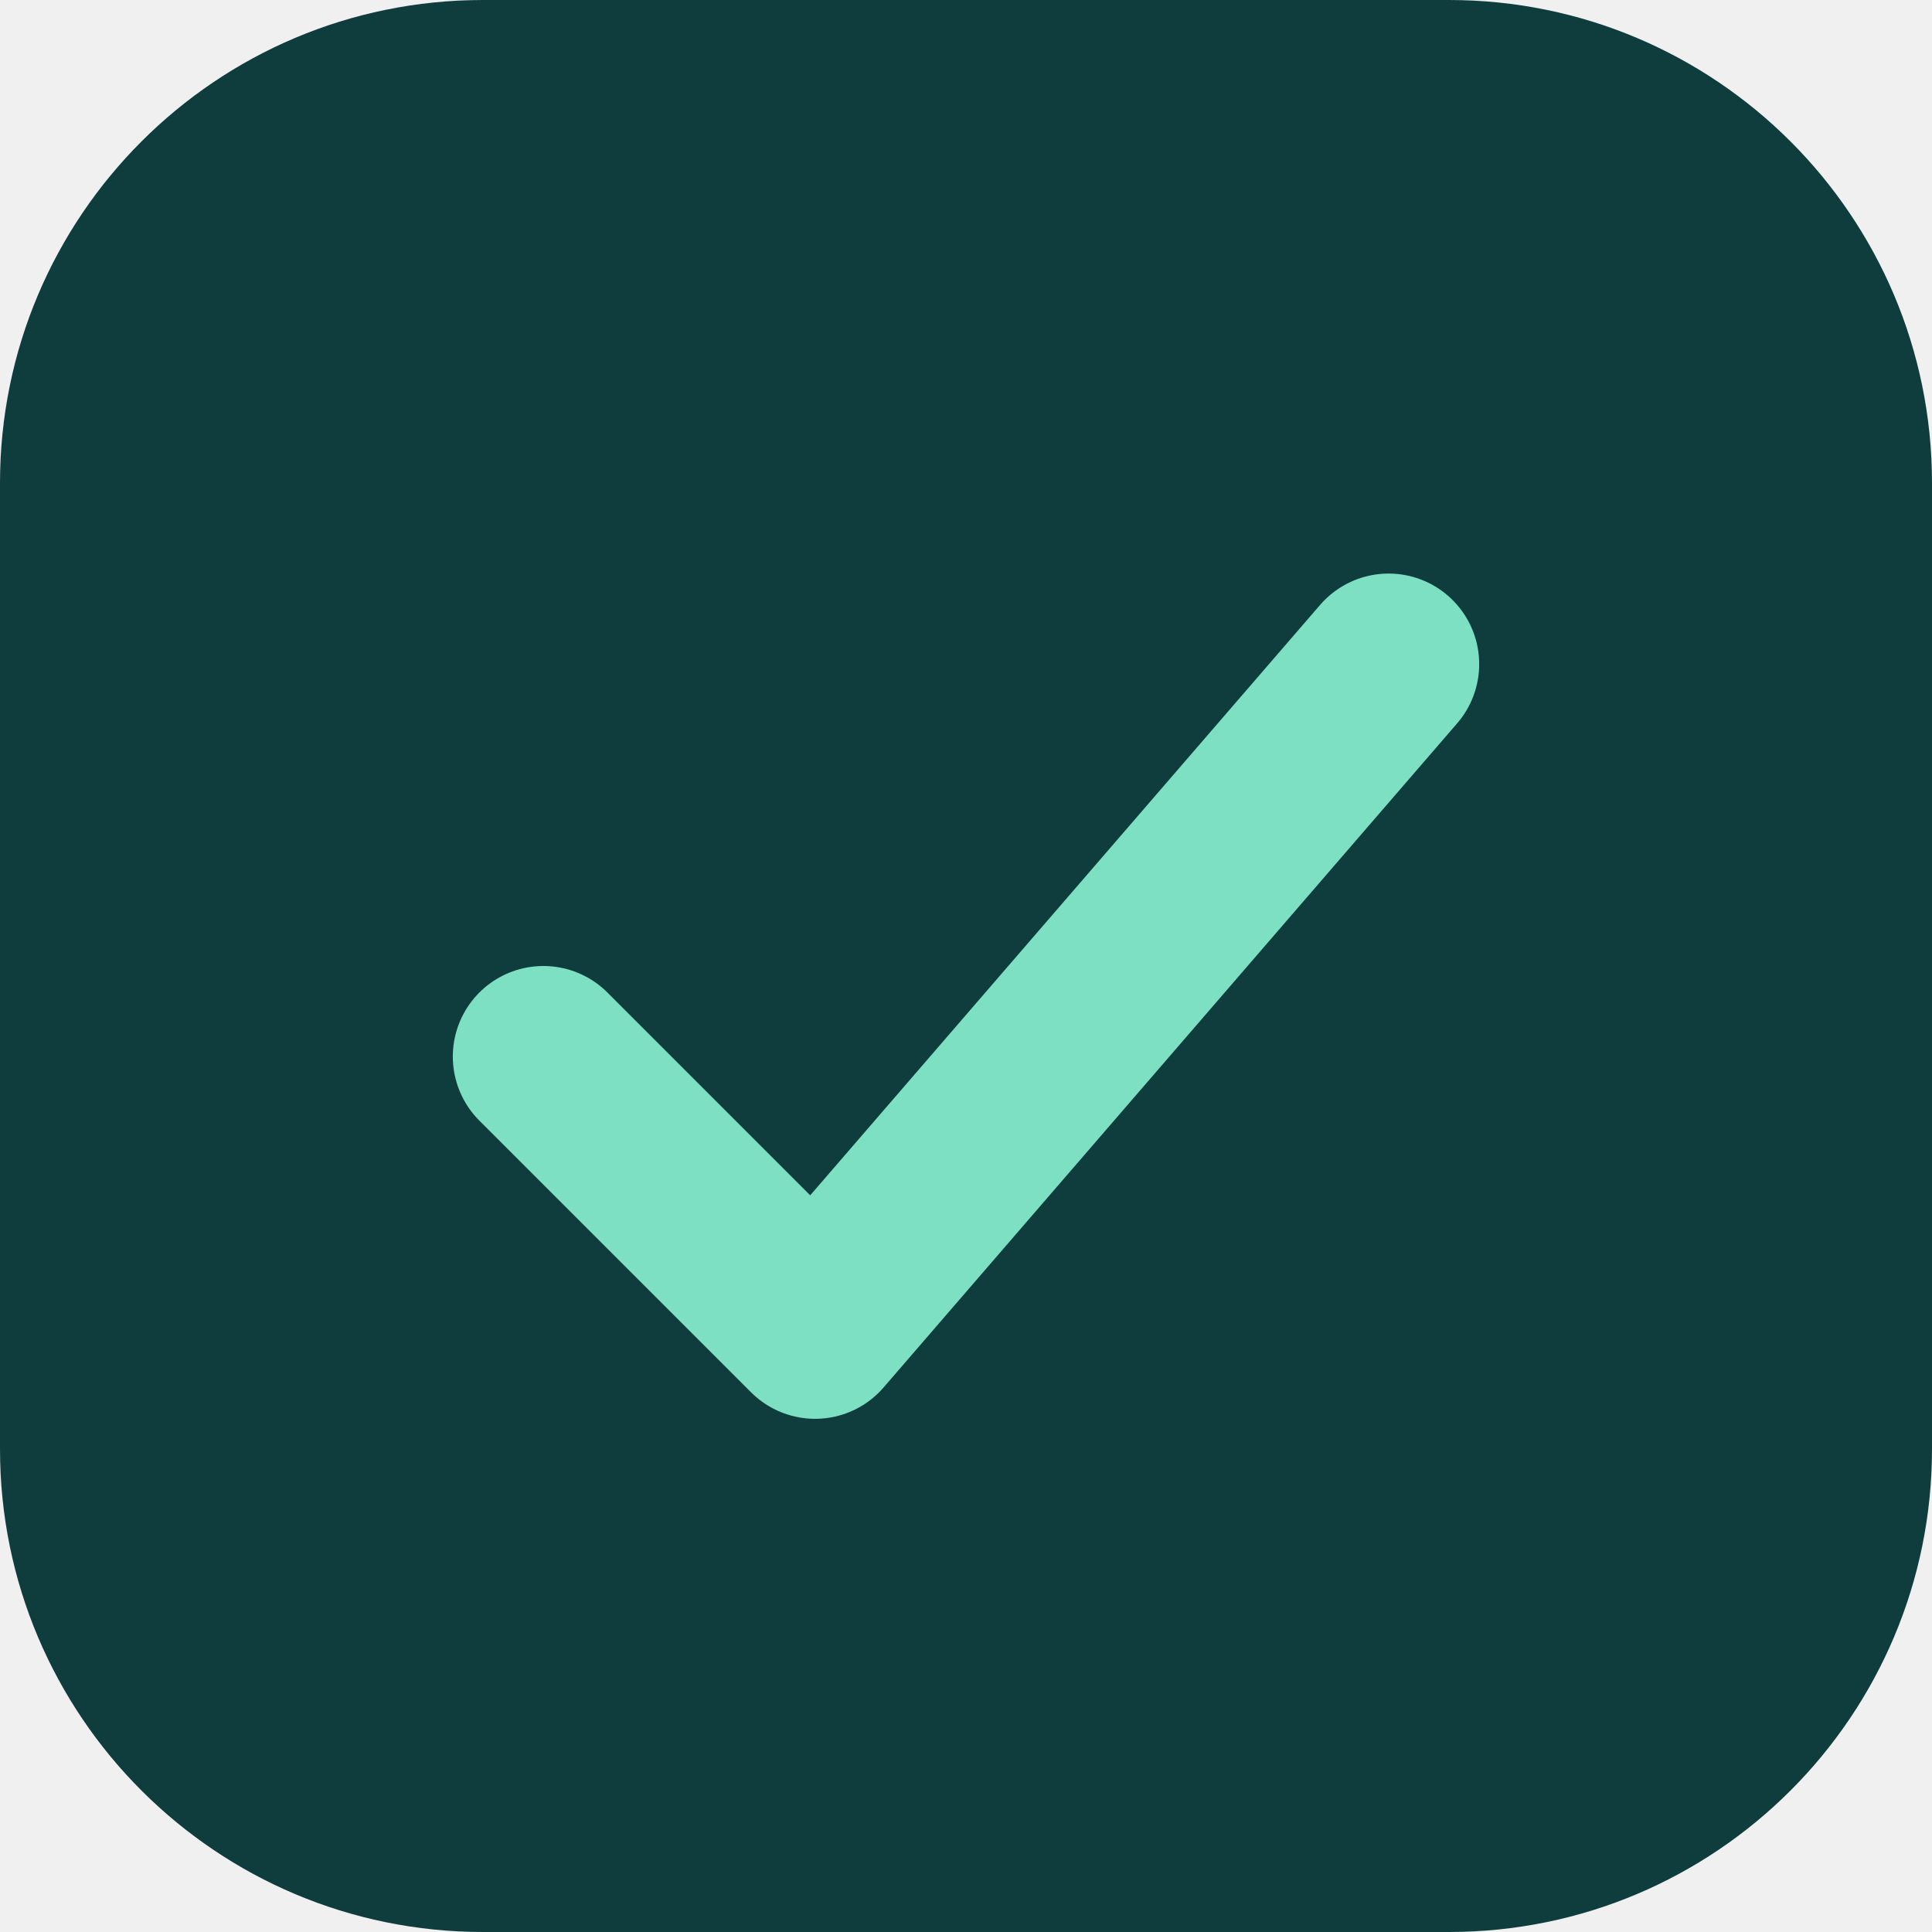
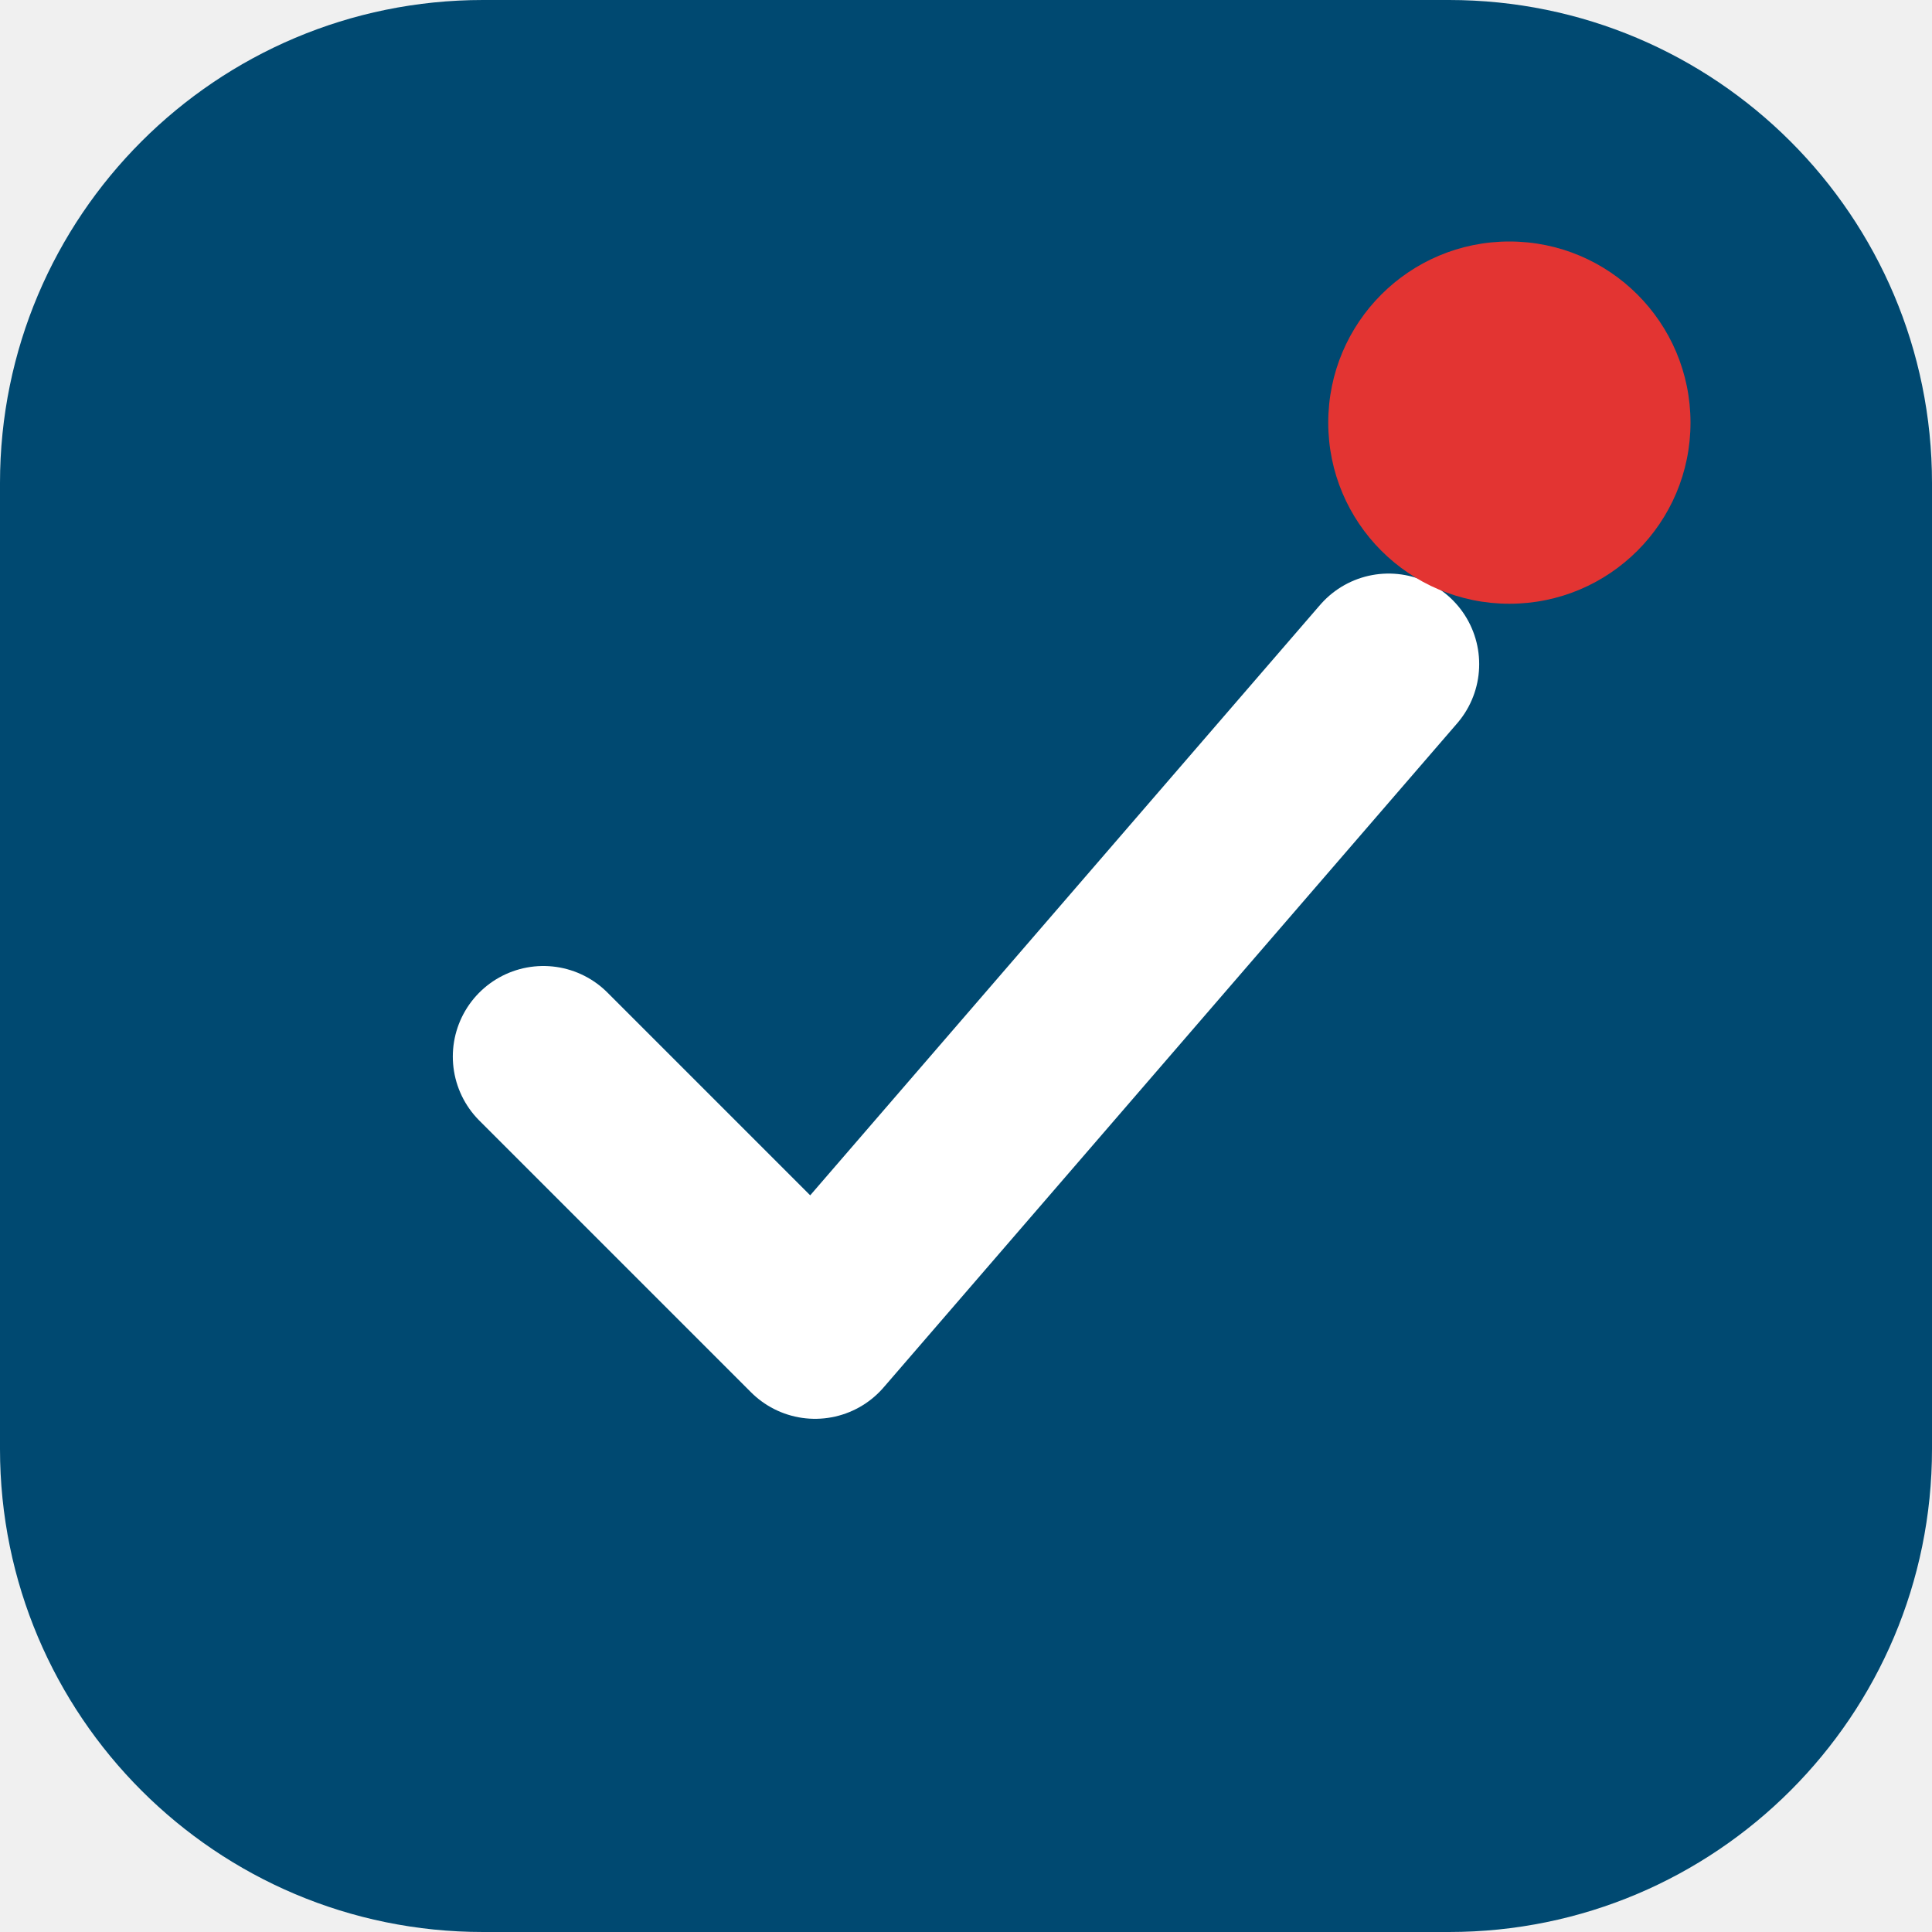
<svg xmlns="http://www.w3.org/2000/svg" viewBox="0 0 32 32">
-   <rect width="32" height="32" rx="8" fill="#0f3d3e" />
-   <path d="M9 17.5l4.5 4.5L23 11" stroke="#7ee0c3" stroke-width="3" fill="none" stroke-linecap="round" stroke-linejoin="round" />
+   <rect width="32" height="32" rx="8" fill="#004971" />
+   <path d="M9 17.5l4.5 4.5L23 11" stroke="#ffffff" stroke-width="3" fill="none" stroke-linecap="round" stroke-linejoin="round" />
+   <circle cx="25" cy="7" r="3" fill="#e33432" />
</svg>
